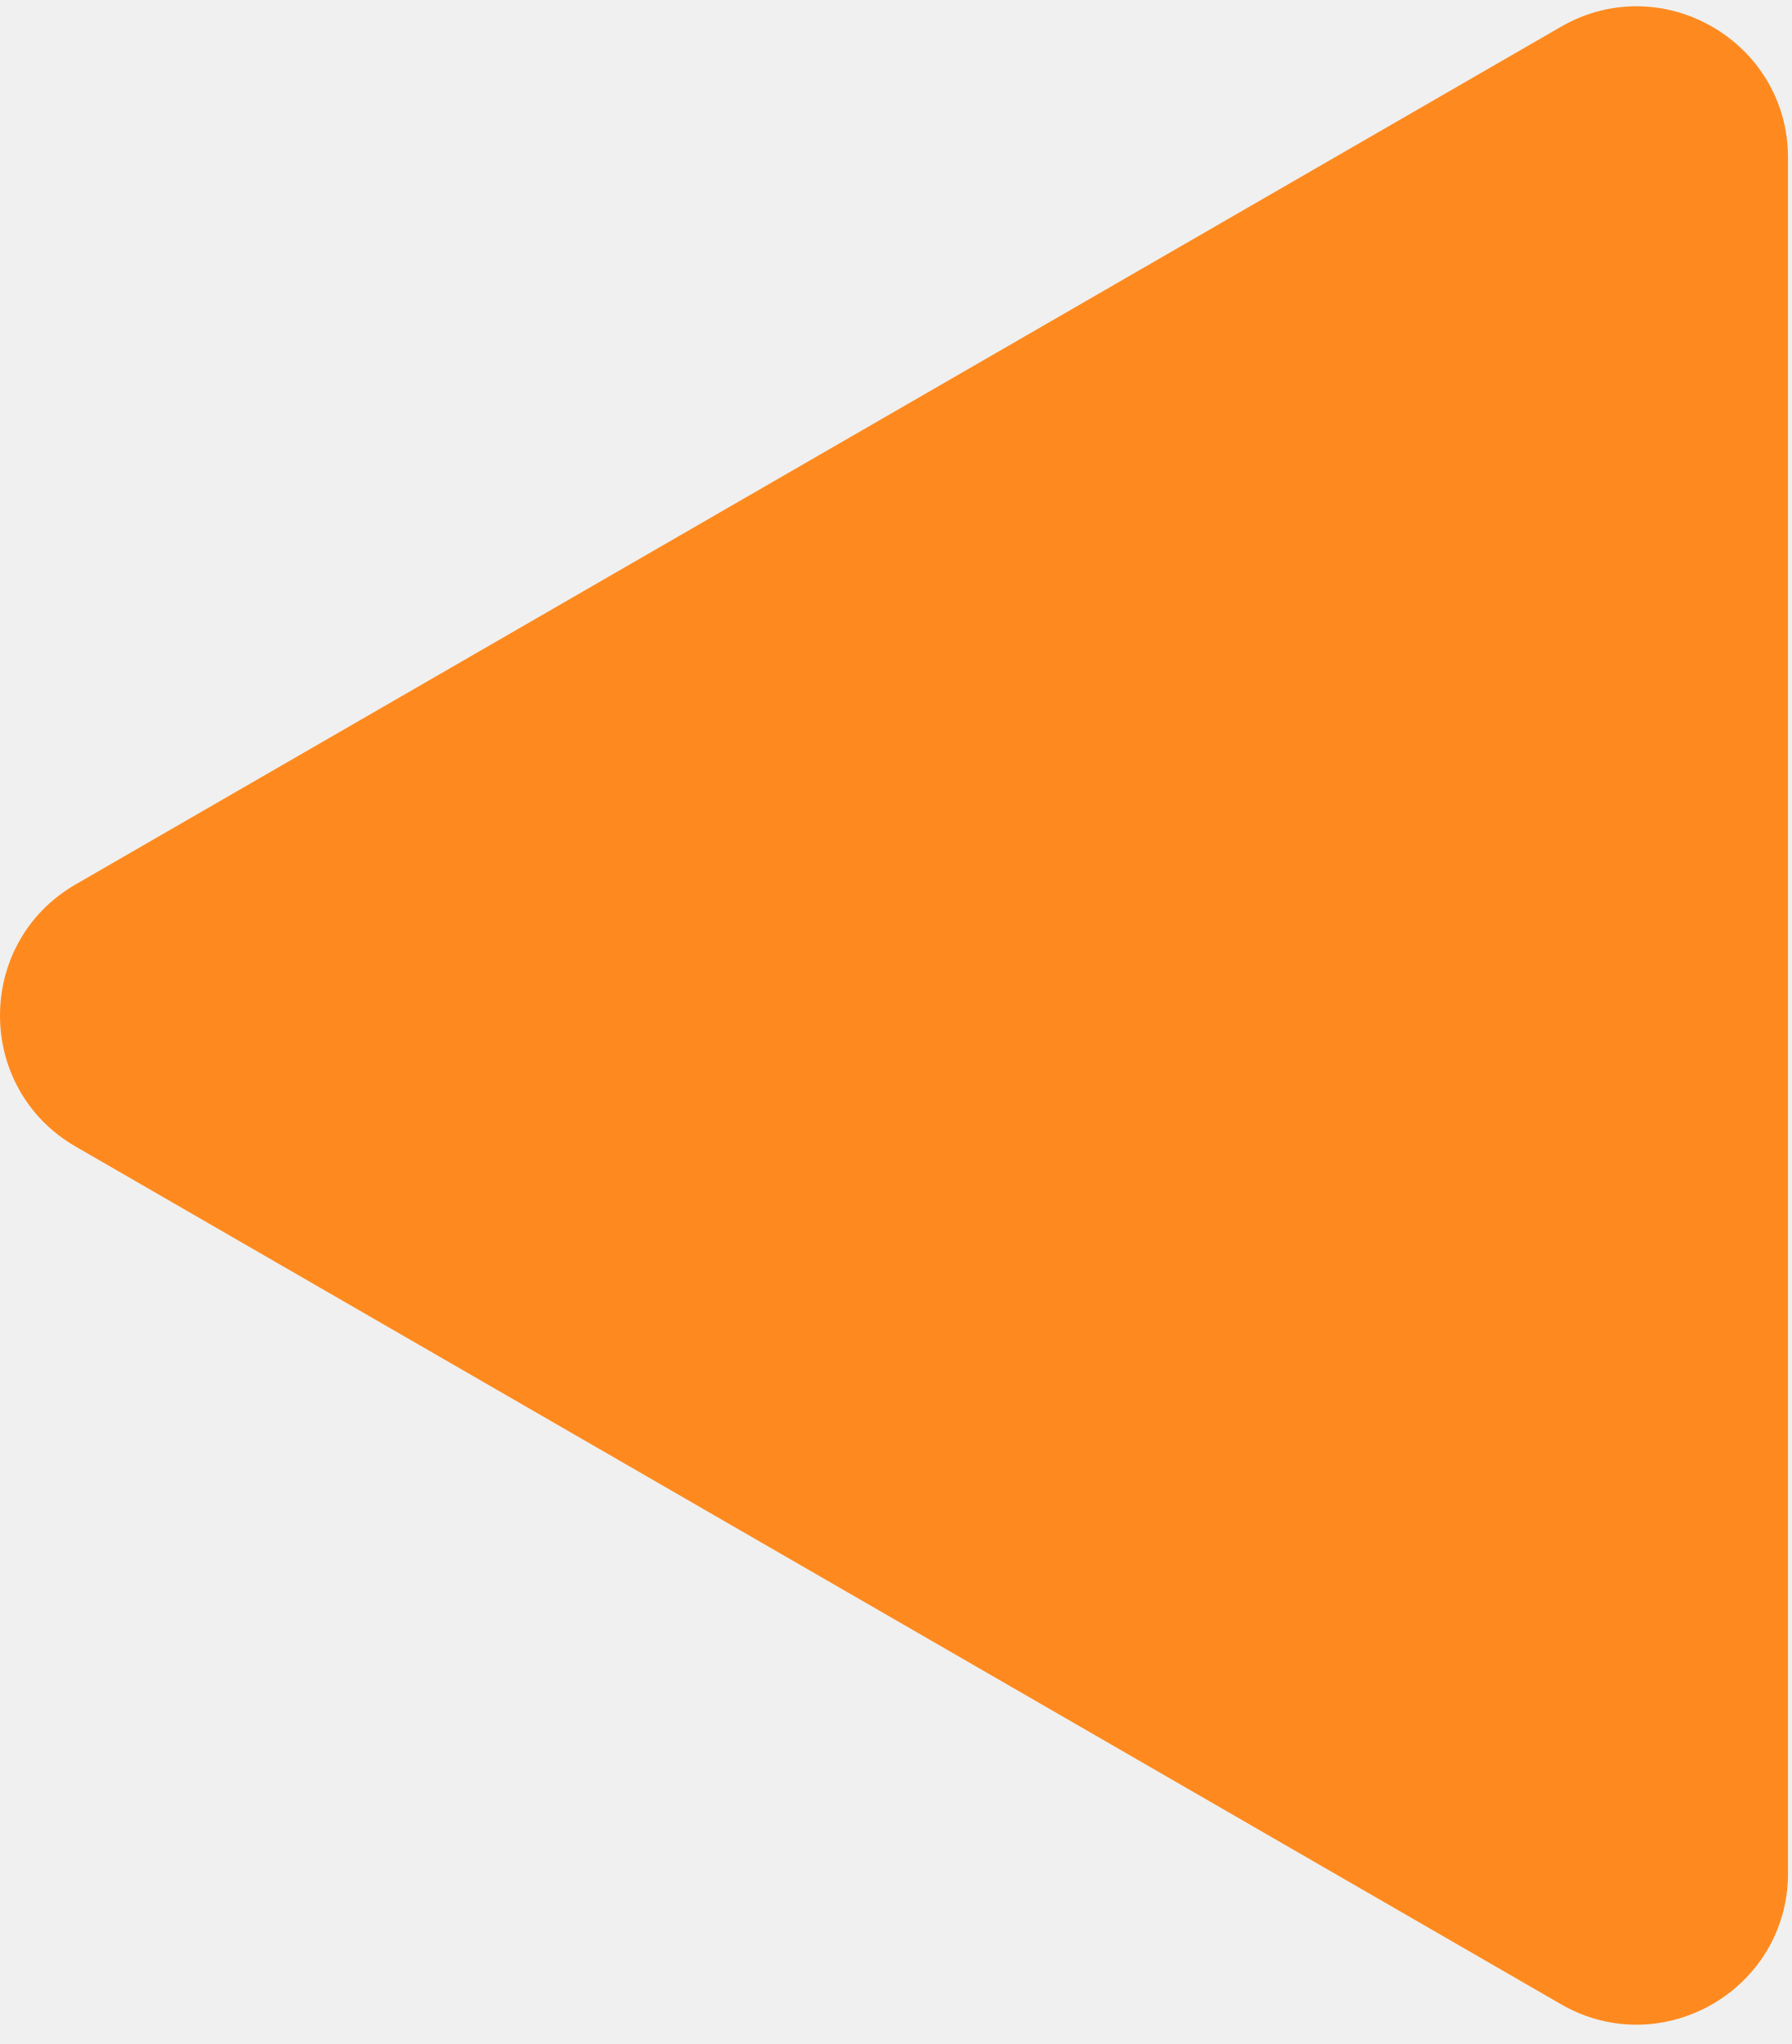
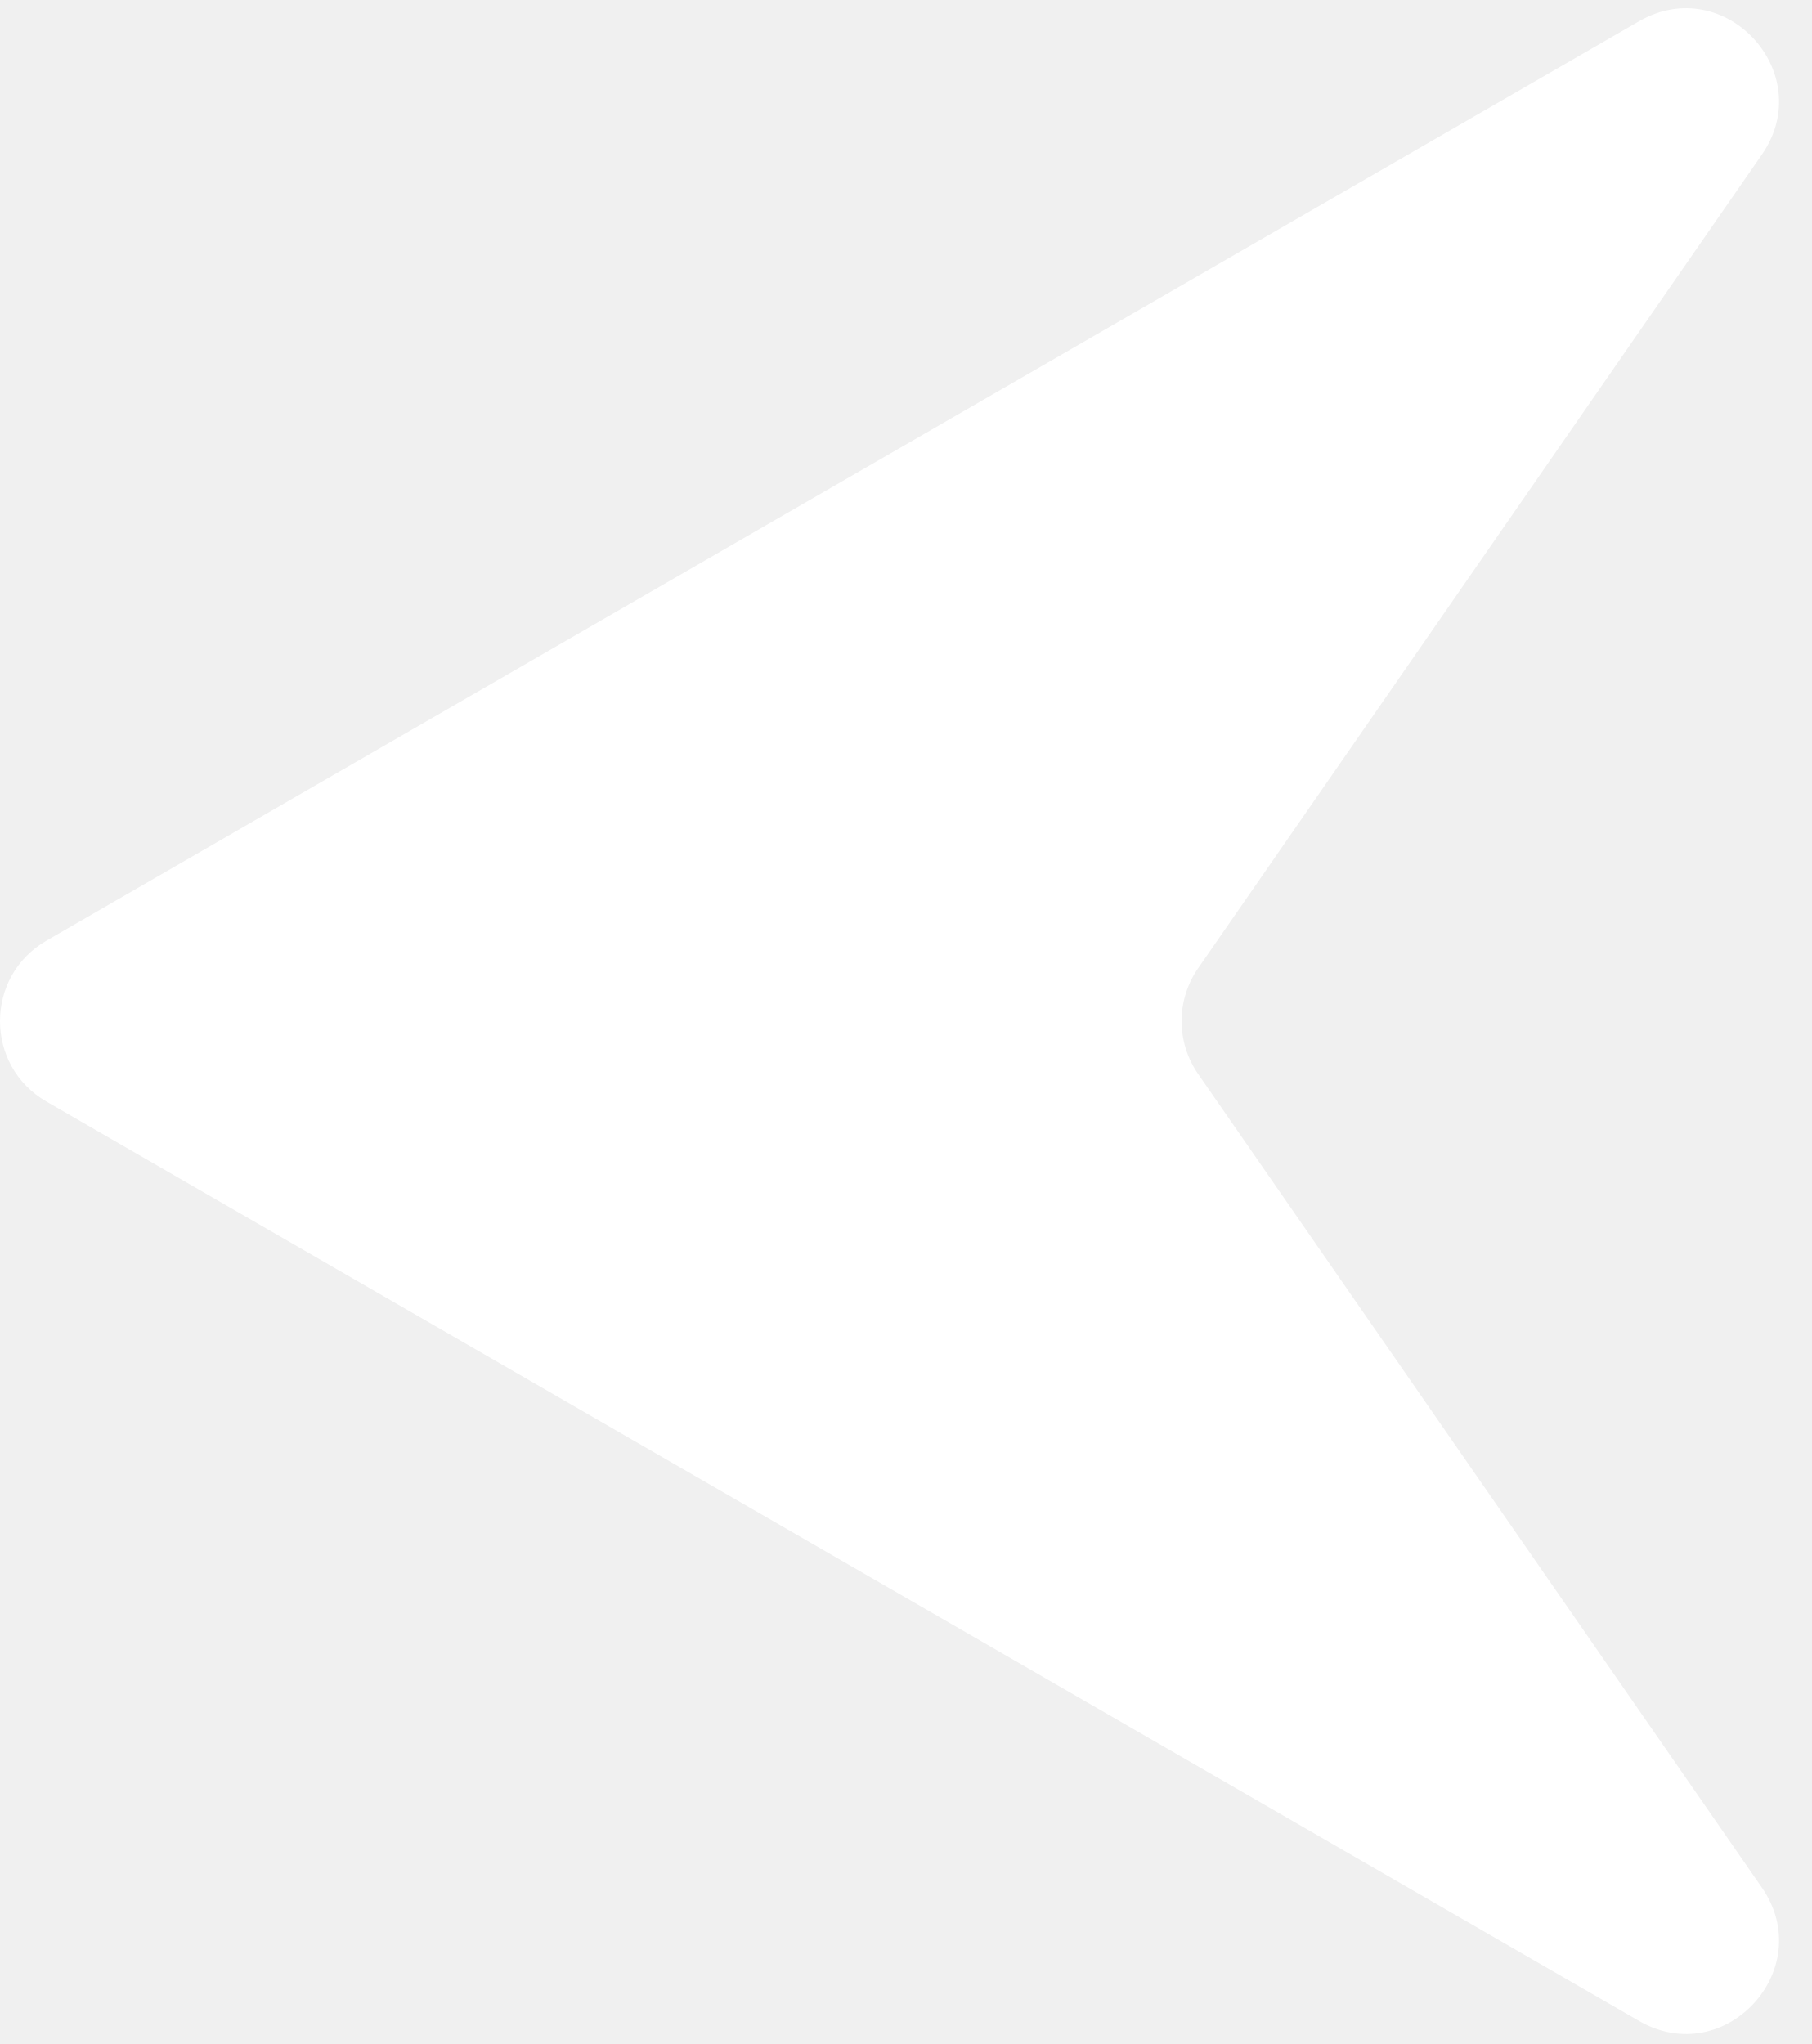
- <svg xmlns="http://www.w3.org/2000/svg" width="71" height="81" viewBox="0 0 71 81" fill="none">
-   <path d="M3 35.046C-1 37.355 -1 43.129 3 45.438L61.863 79.423C65.863 81.732 70.863 78.846 70.863 74.227L70.863 6.257C70.863 1.639 65.863 -1.248 61.863 1.061L3 35.046Z" fill="#FE8A1F" />
+ <svg xmlns="http://www.w3.org/2000/svg" width="39" height="44" viewBox="0 0 39 44" fill="none">
+   <path d="M1 23.713C-0.333 22.943 -0.333 21.018 1 20.249L35.278 0.458C37.127 -0.609 39.138 1.575 37.922 3.329L25.789 20.842C25.314 21.527 25.314 22.435 25.789 23.12L37.922 40.632C39.138 42.387 37.127 44.571 35.278 43.503L1 23.713Z" fill="white" />
</svg>
